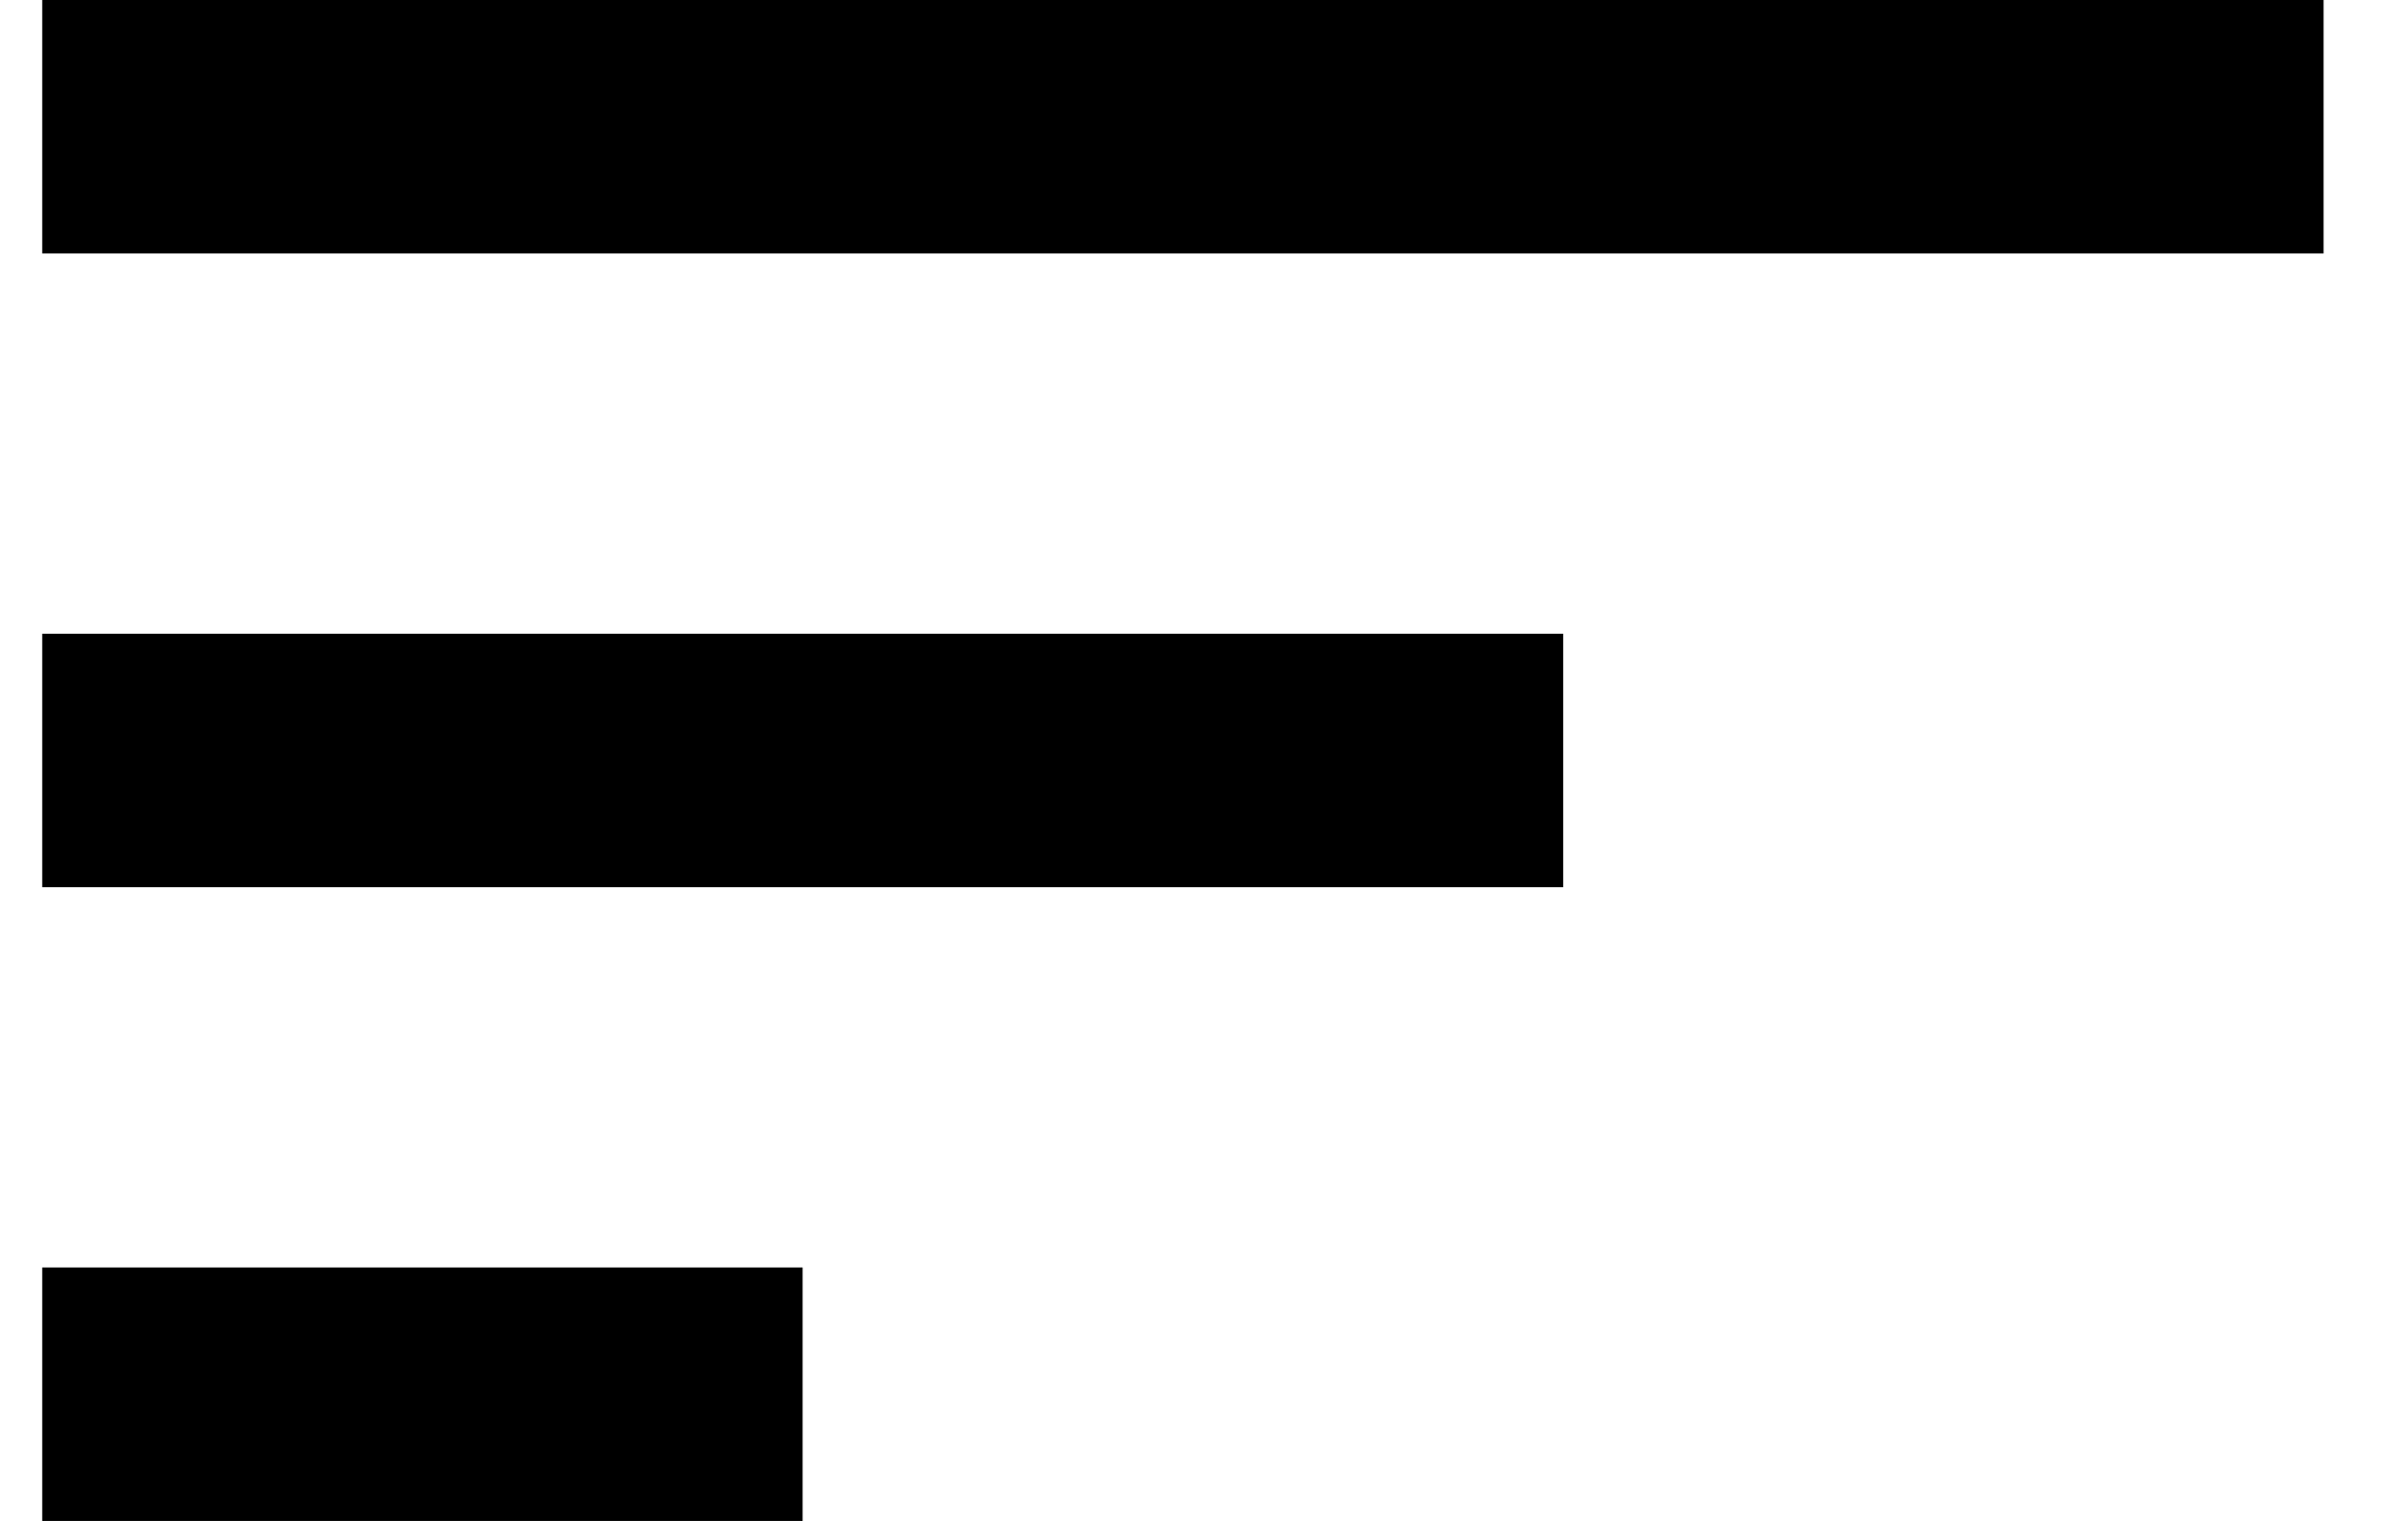
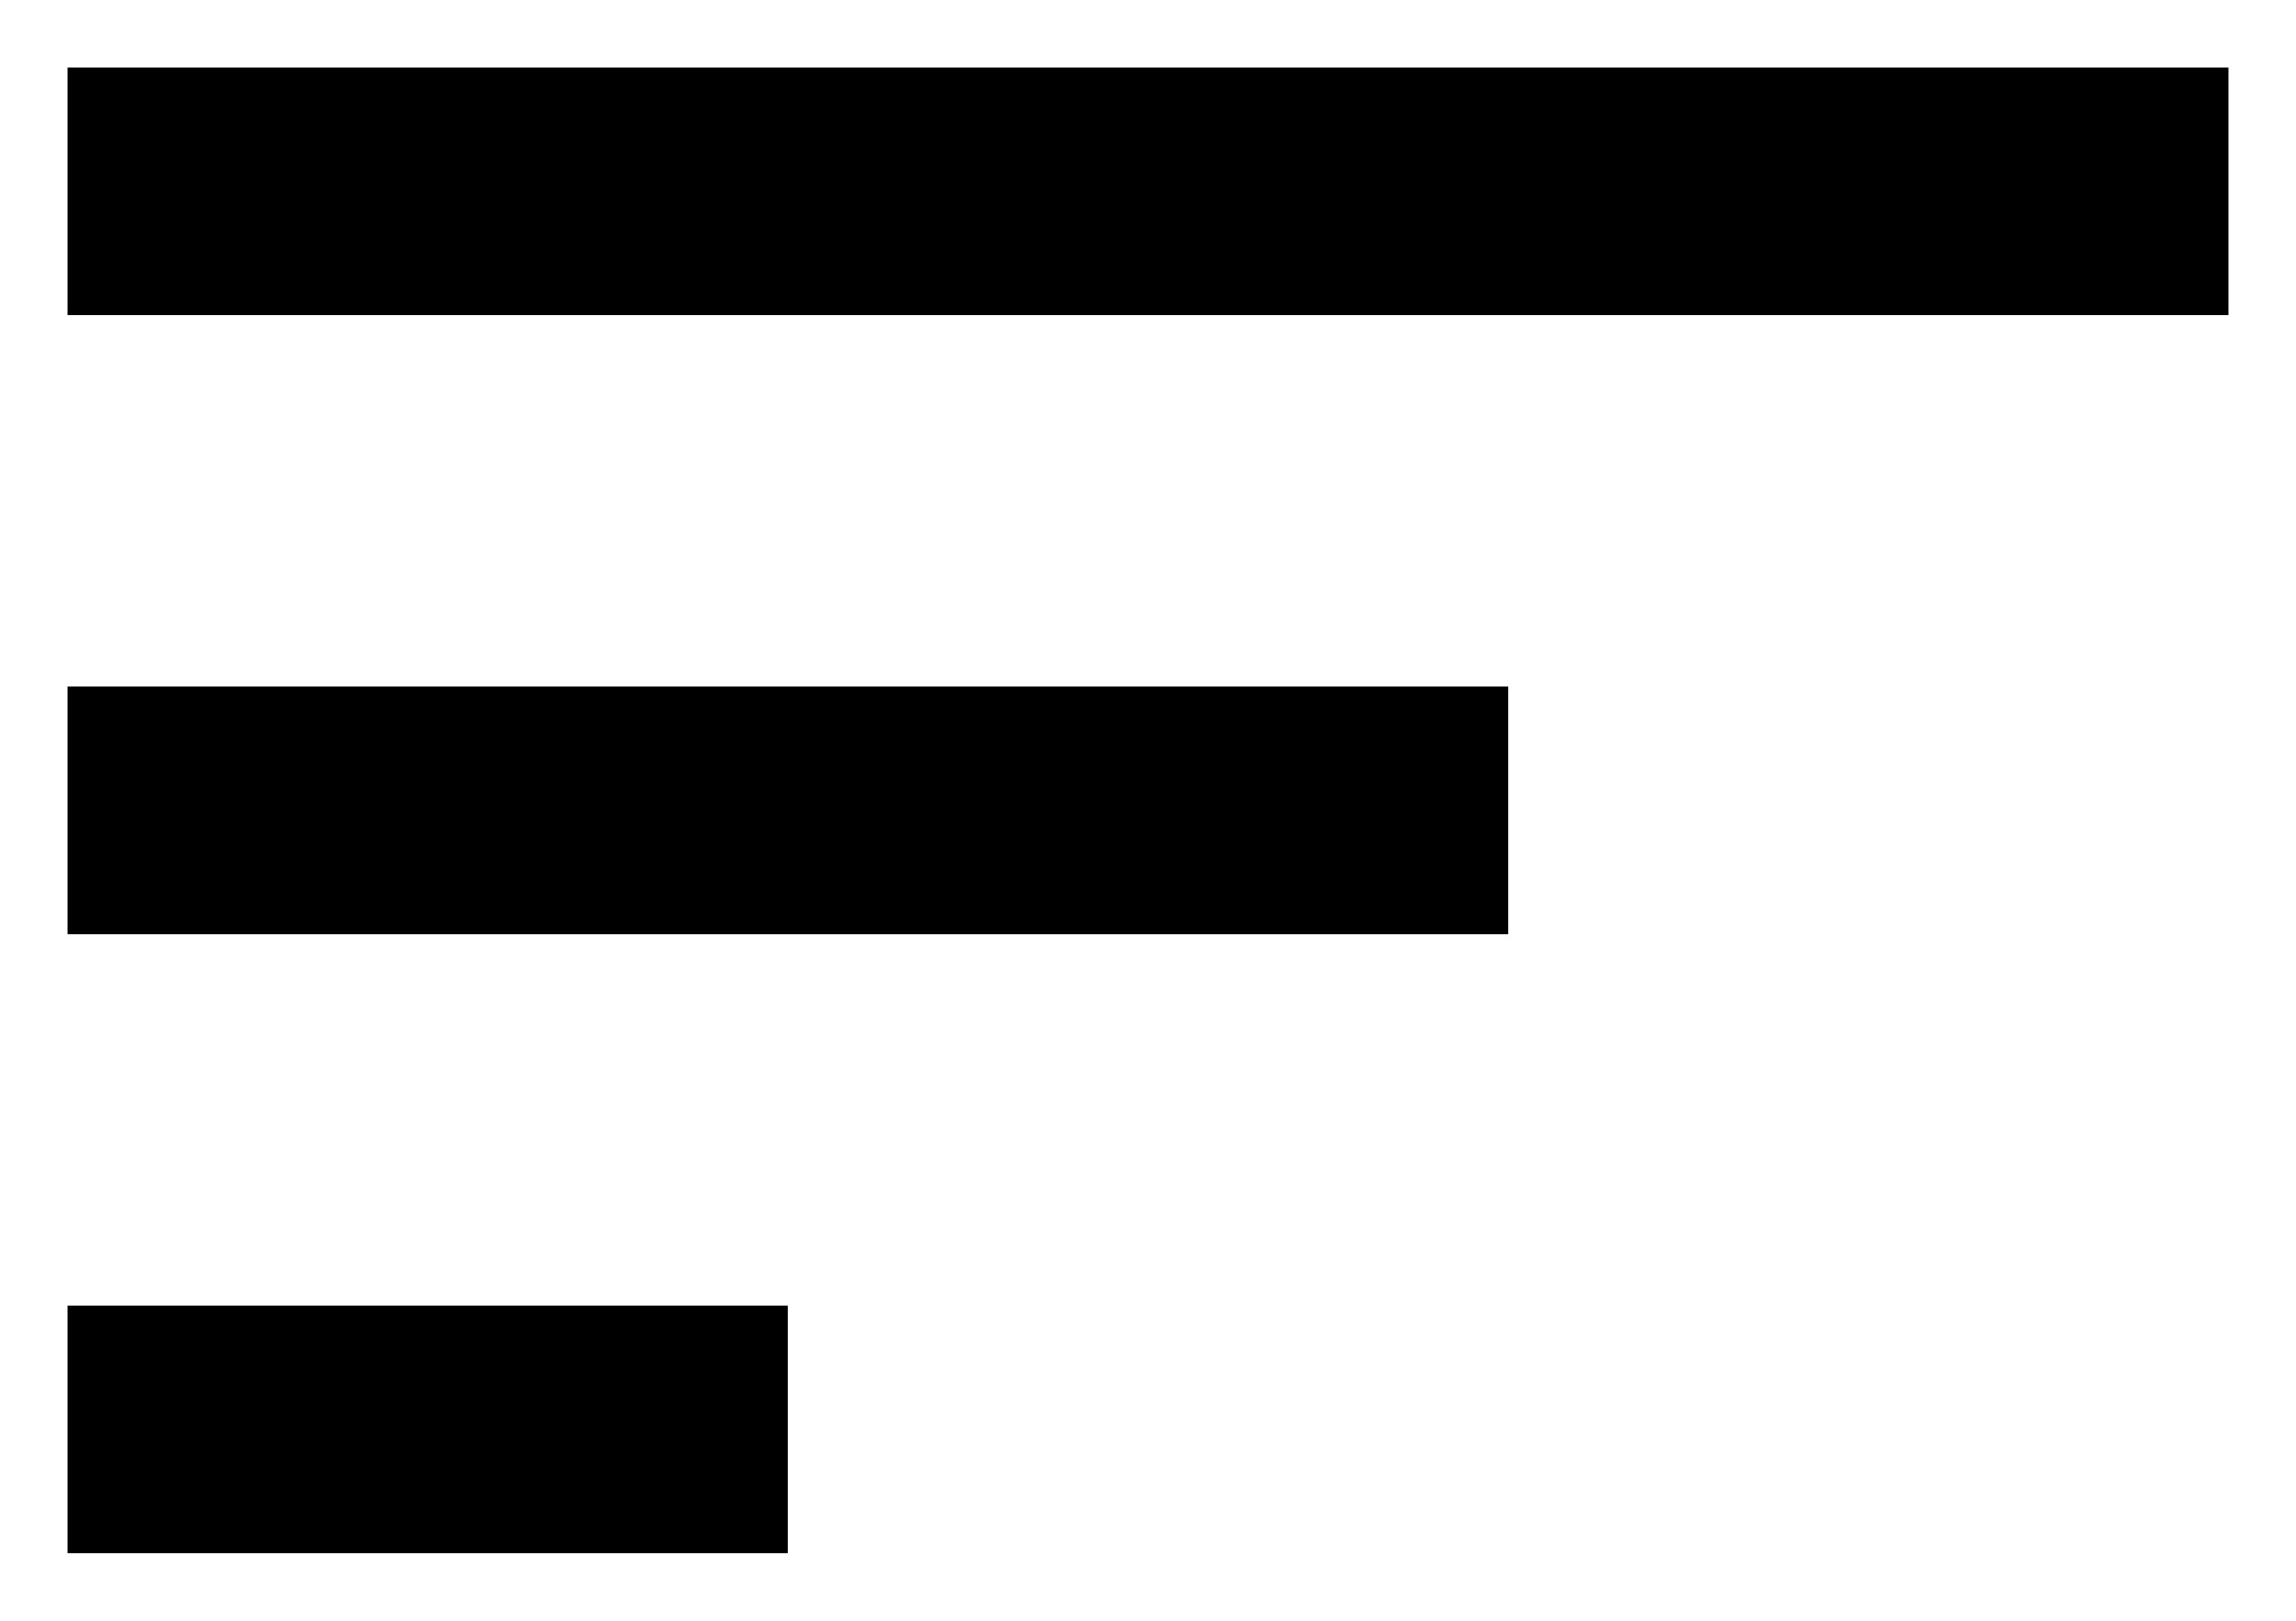
- <svg xmlns="http://www.w3.org/2000/svg" width="19" height="12" viewBox="0 0 19 12" fill="none">
-   <path d="M0.333 12V10H6.333V12H0.333ZM0.333 7V5H12.334V7H0.333ZM0.333 2V0H18.334V2H0.333Z" fill="currentColor" />
+ <svg xmlns="http://www.w3.org/2000/svg" width="17" height="12" viewBox="0 0 17 12" fill="none">
+   <path d="M0.5 11.5V9.667H5.833V11.5H0.5ZM0.5 6.917V5.083H11.167V6.917H0.5ZM0.5 2.333V0.5H16.5V2.333H0.5Z" fill="currentColor" />
</svg>
